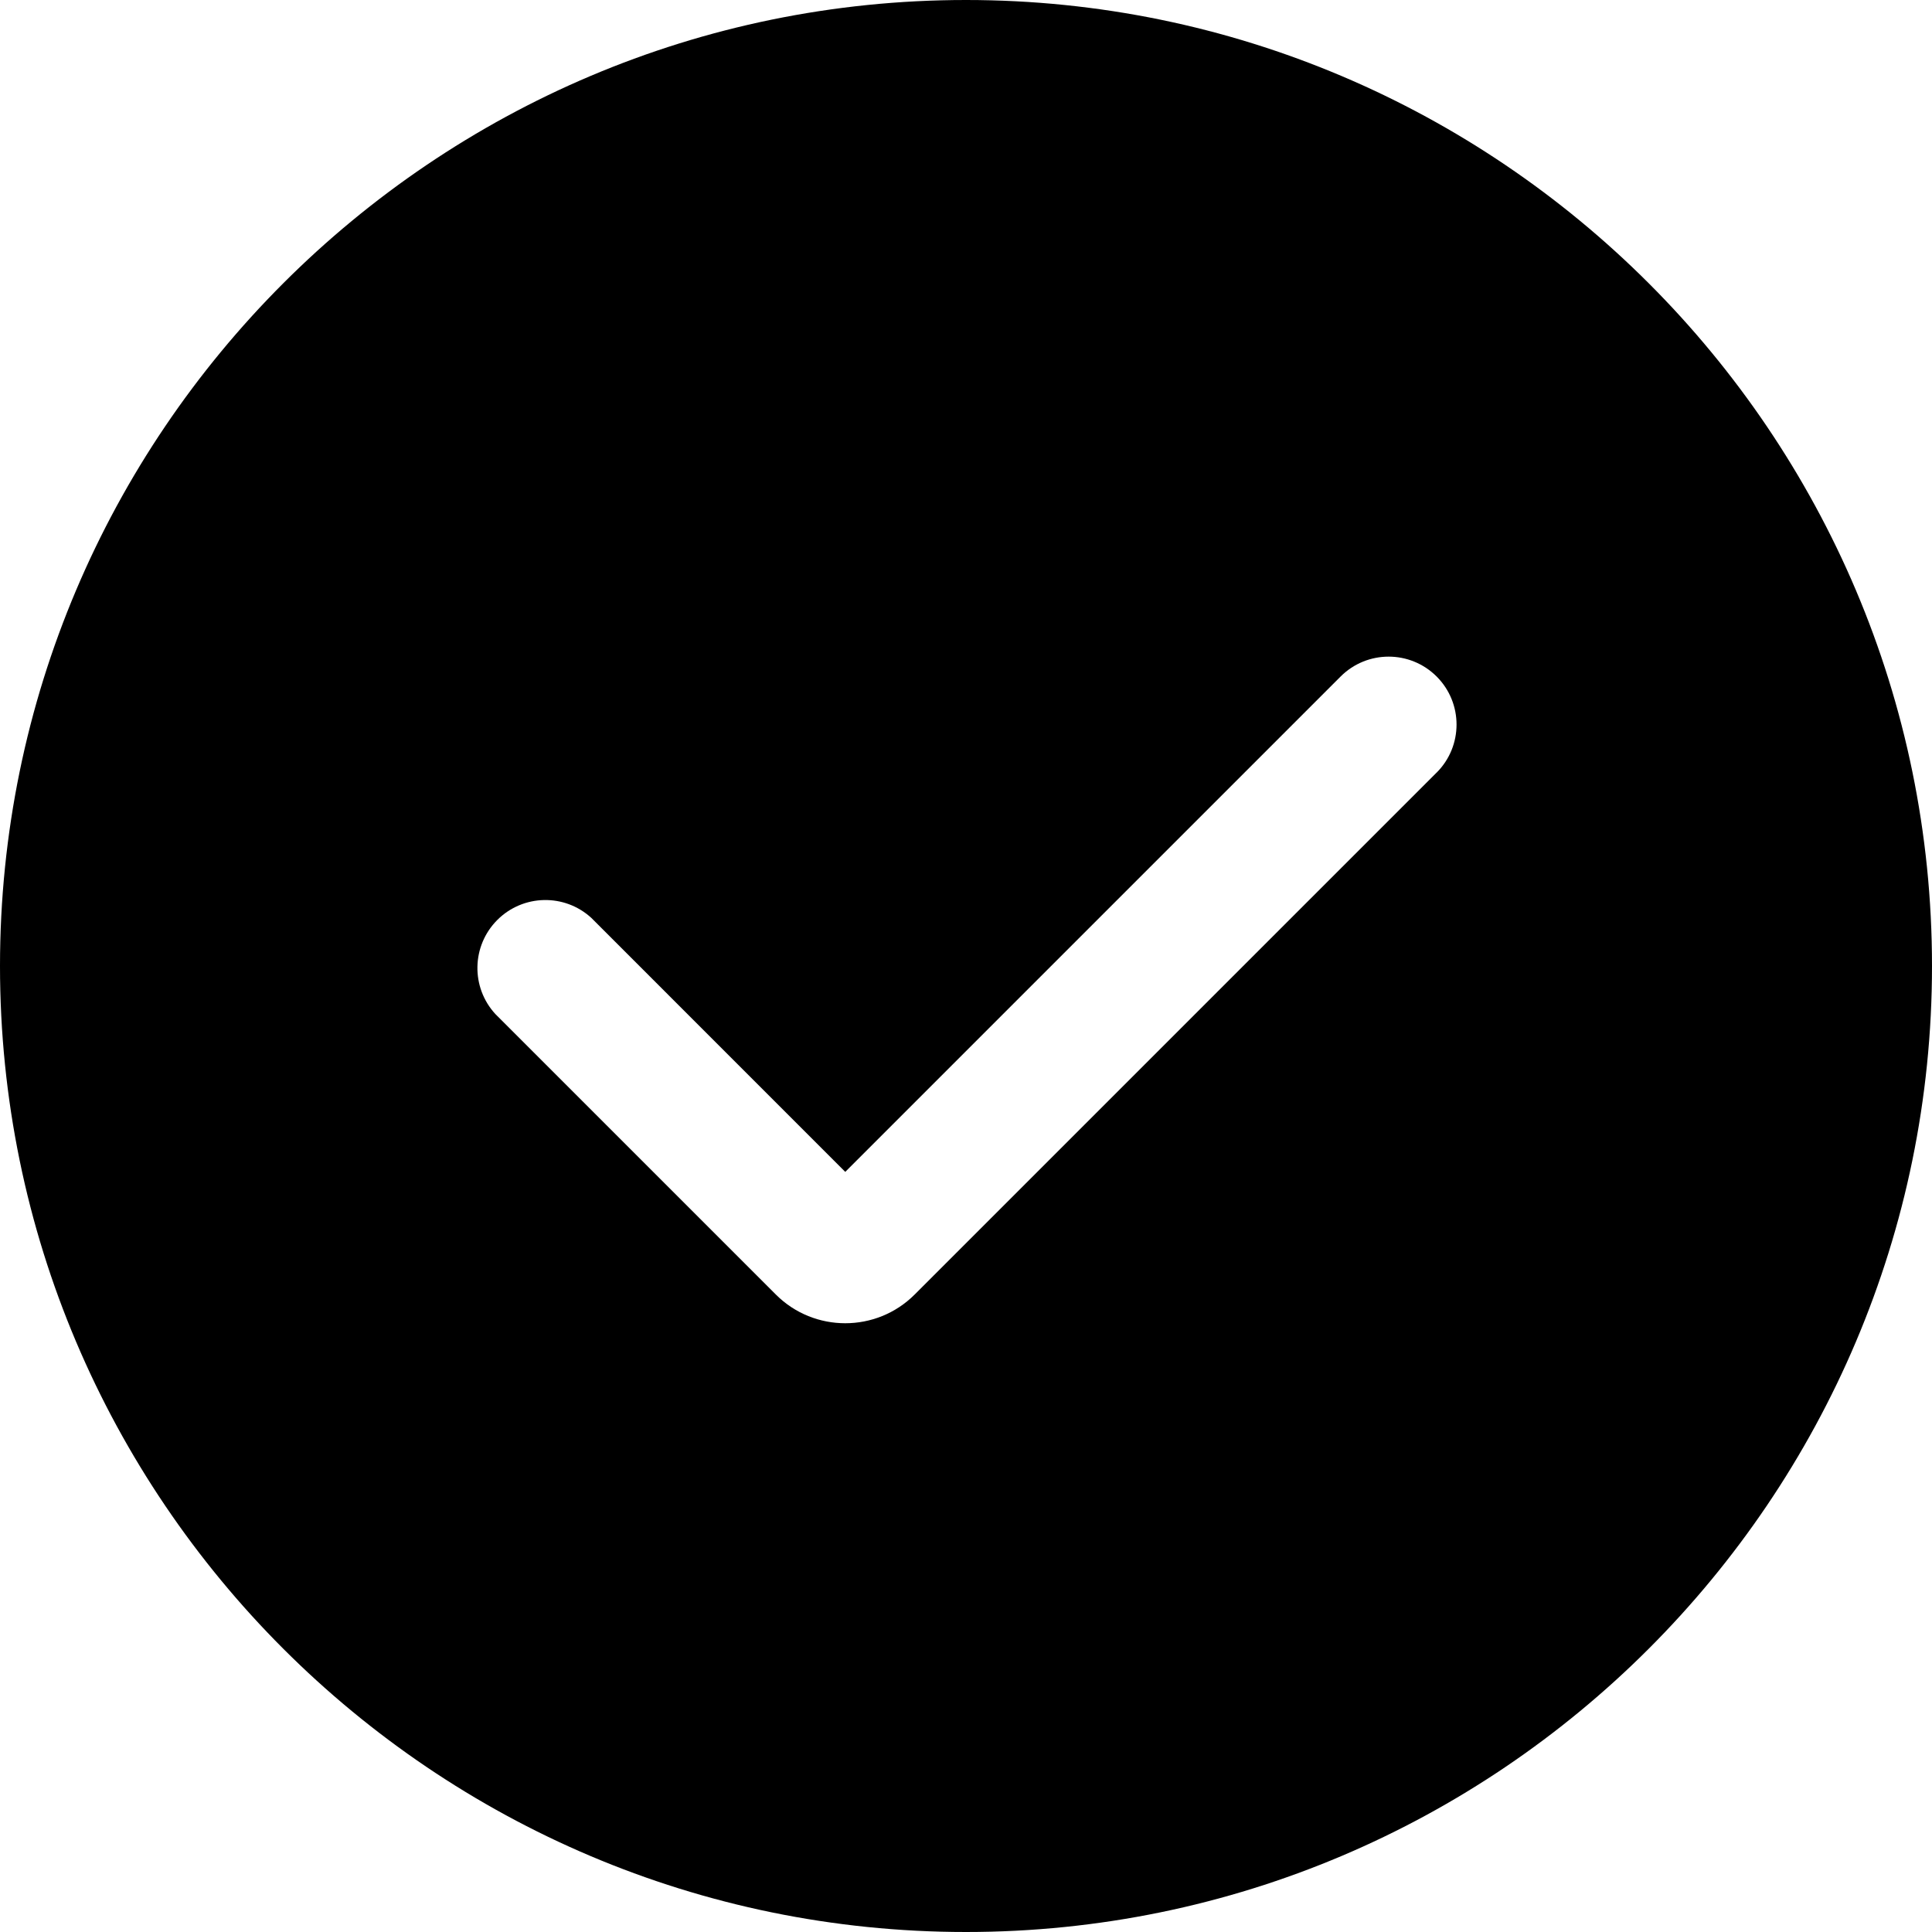
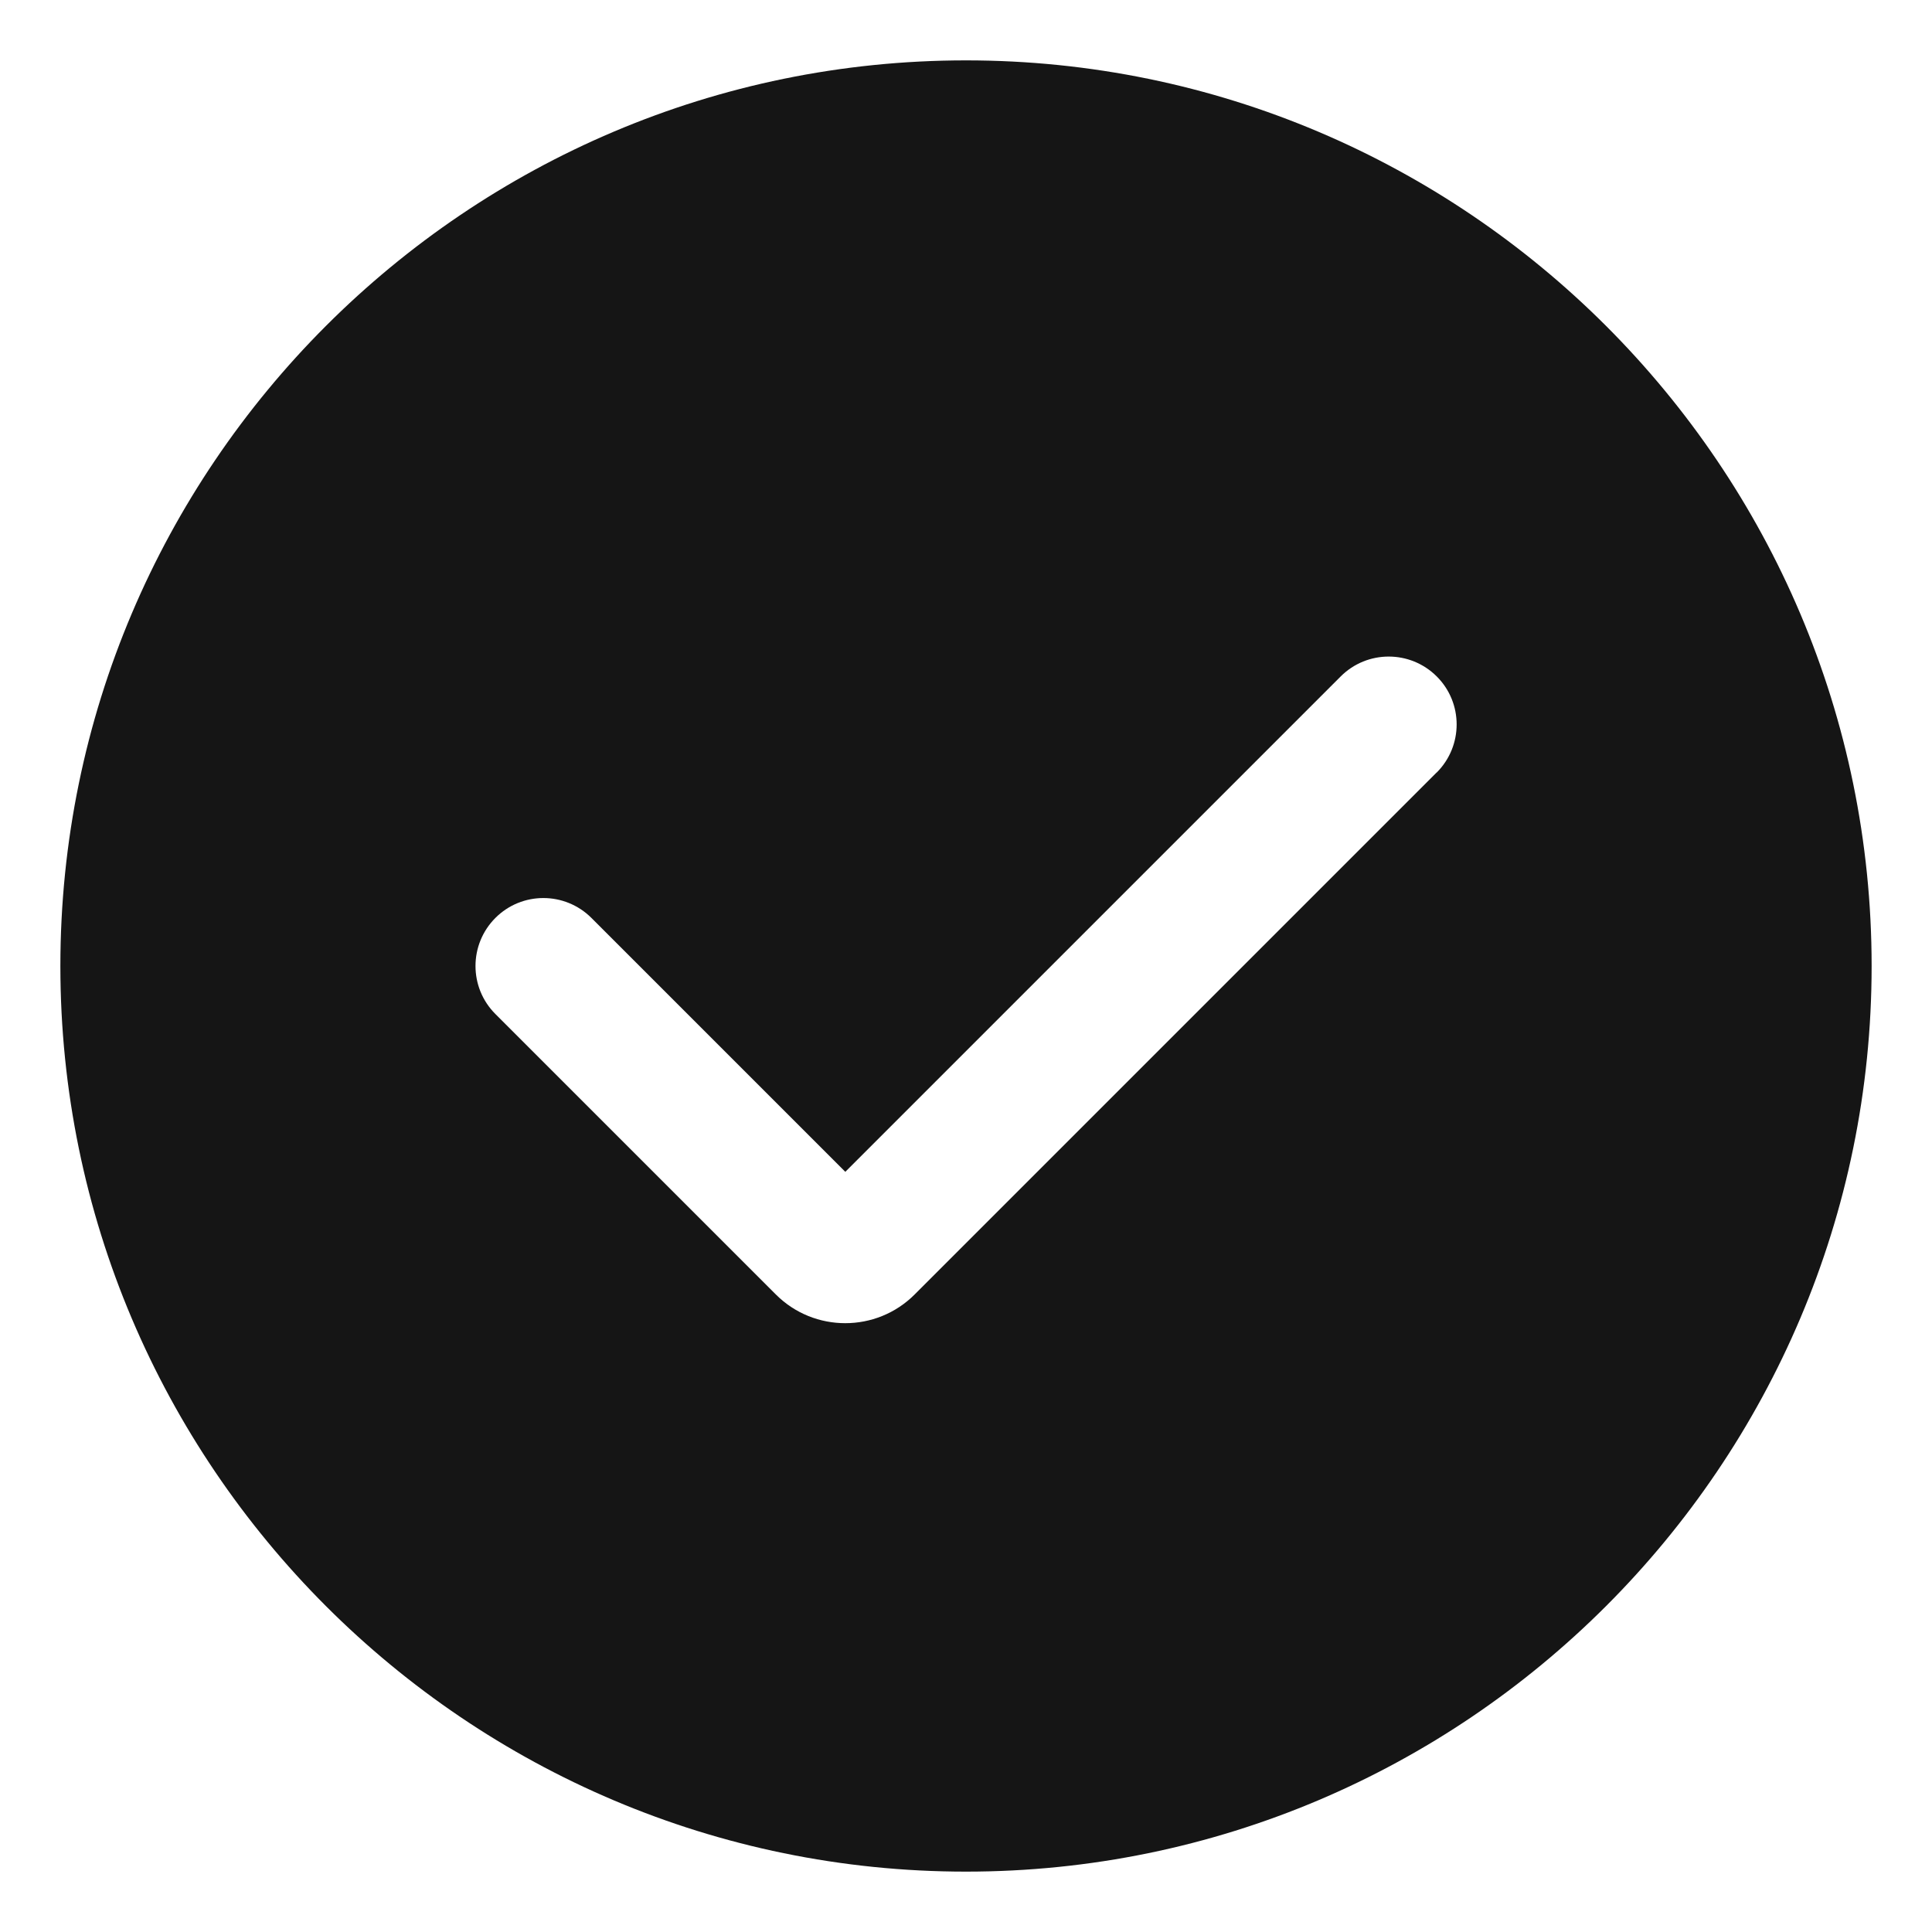
- <svg xmlns="http://www.w3.org/2000/svg" viewBox="0 0 32 32">
-   <path d="M16 0C7.178 0 0 7.178 0 16s7.178 16 16 16 16-7.178 16-16S24.822 0 16 0Zm7.795 12.796-8.646 8.646c-.317.317-.733.475-1.149.475s-.832-.158-1.149-.475l-4.646-4.646a1.126 1.126 0 0 1 1.59-1.592L14 19.41l8.205-8.205a1.124 1.124 0 1 1 1.59 1.592Z" />
+ <svg xmlns="http://www.w3.org/2000/svg" width="32" height="32" viewBox="0 0 32 32">
+   <defs>
+     <style>.uuid-af070f4b-bc8c-4e1c-b147-bedf8941a80a{fill:none;}.uuid-2f8b831a-d5b6-42e1-a46e-ef687b003be5{fill:#151515;}</style>
+   </defs>
+   <g id="uuid-cf48ebc4-41bf-4ad8-9e99-10a022e36015">
+     <rect class="uuid-af070f4b-bc8c-4e1c-b147-bedf8941a80a" width="32" height="32" />
+   </g>
+   <g id="uuid-e40dbd67-5094-4969-a1a9-dd52318ae3e4">
+     <path class="uuid-2f8b831a-d5b6-42e1-a46e-ef687b003be5" d="M16,1C7.729,1,1,7.729,1,16s6.729,15,15,15,15-6.729,15-15S24.271,1,16,1ZM23.795,12.795l-8.646,8.646c-.317.317-.733.475-1.149.475s-.832-.158-1.149-.475l-4.646-4.646c-.439-.439-.439-1.151,0-1.591s1.151-.439,1.591,0l4.205,4.205,8.205-8.205c.439-.439,1.151-.439,1.591,0s.439,1.151,0,1.591Z" />
+   </g>
</svg>
